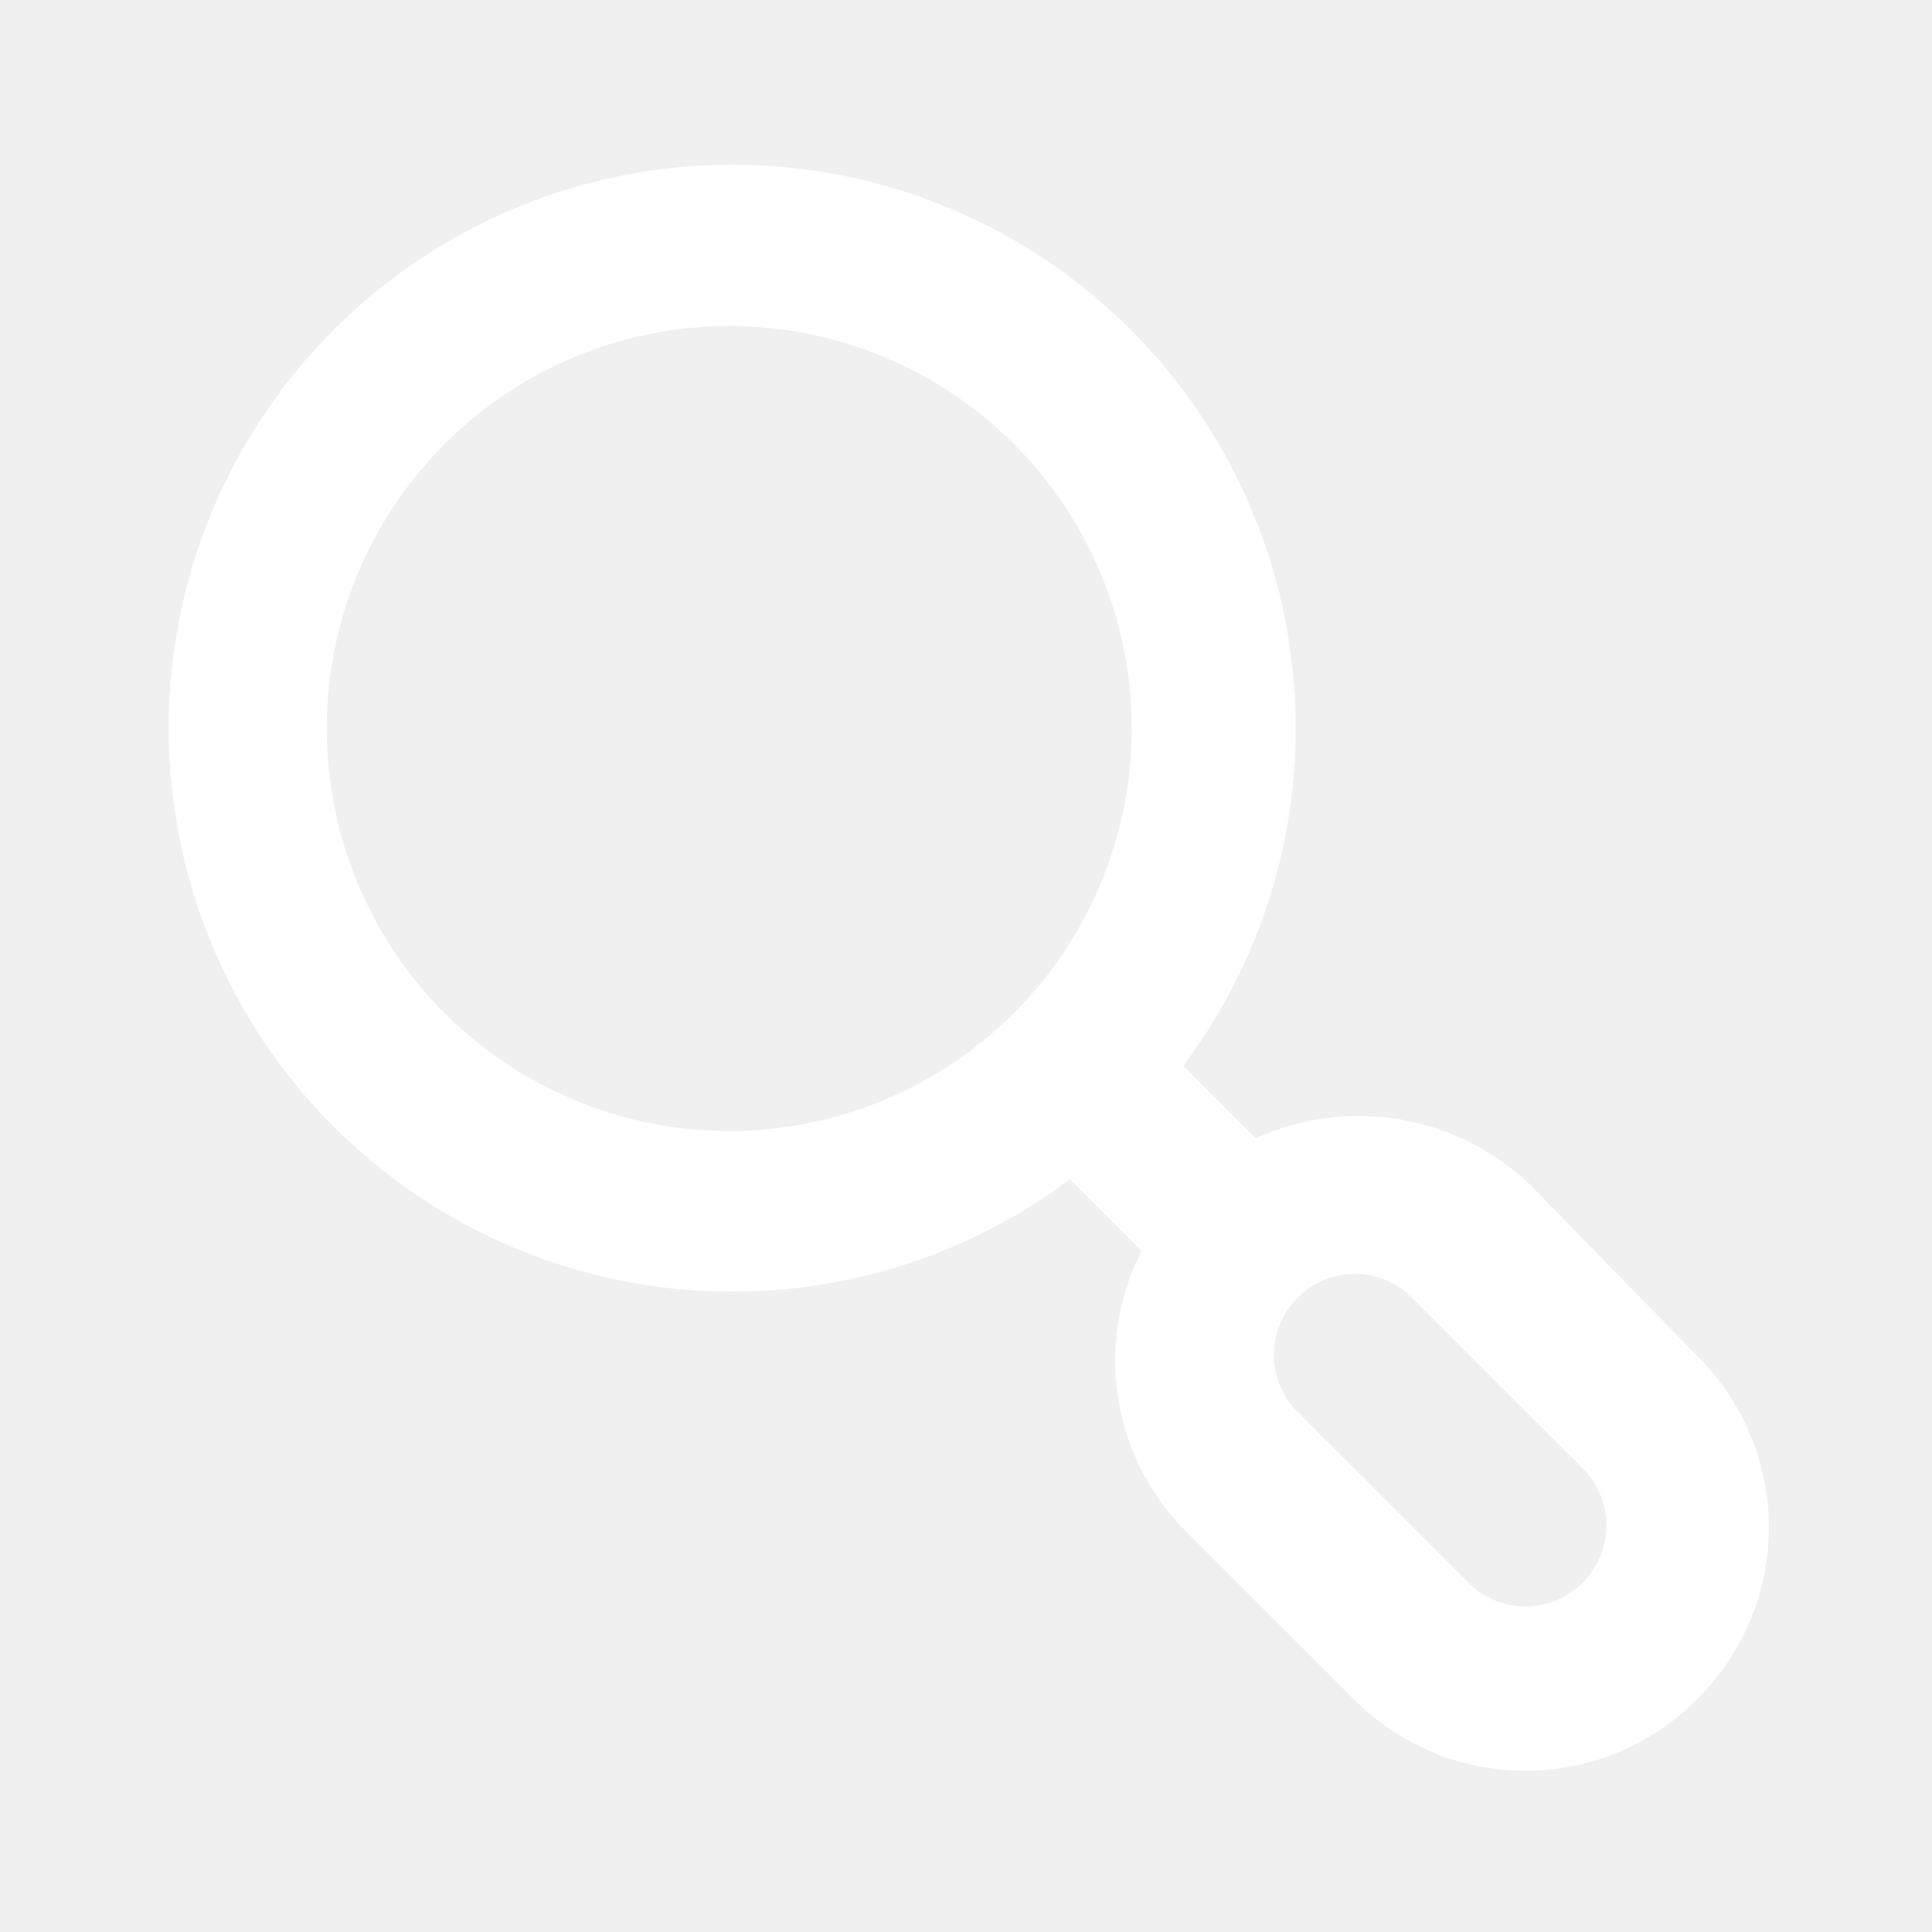
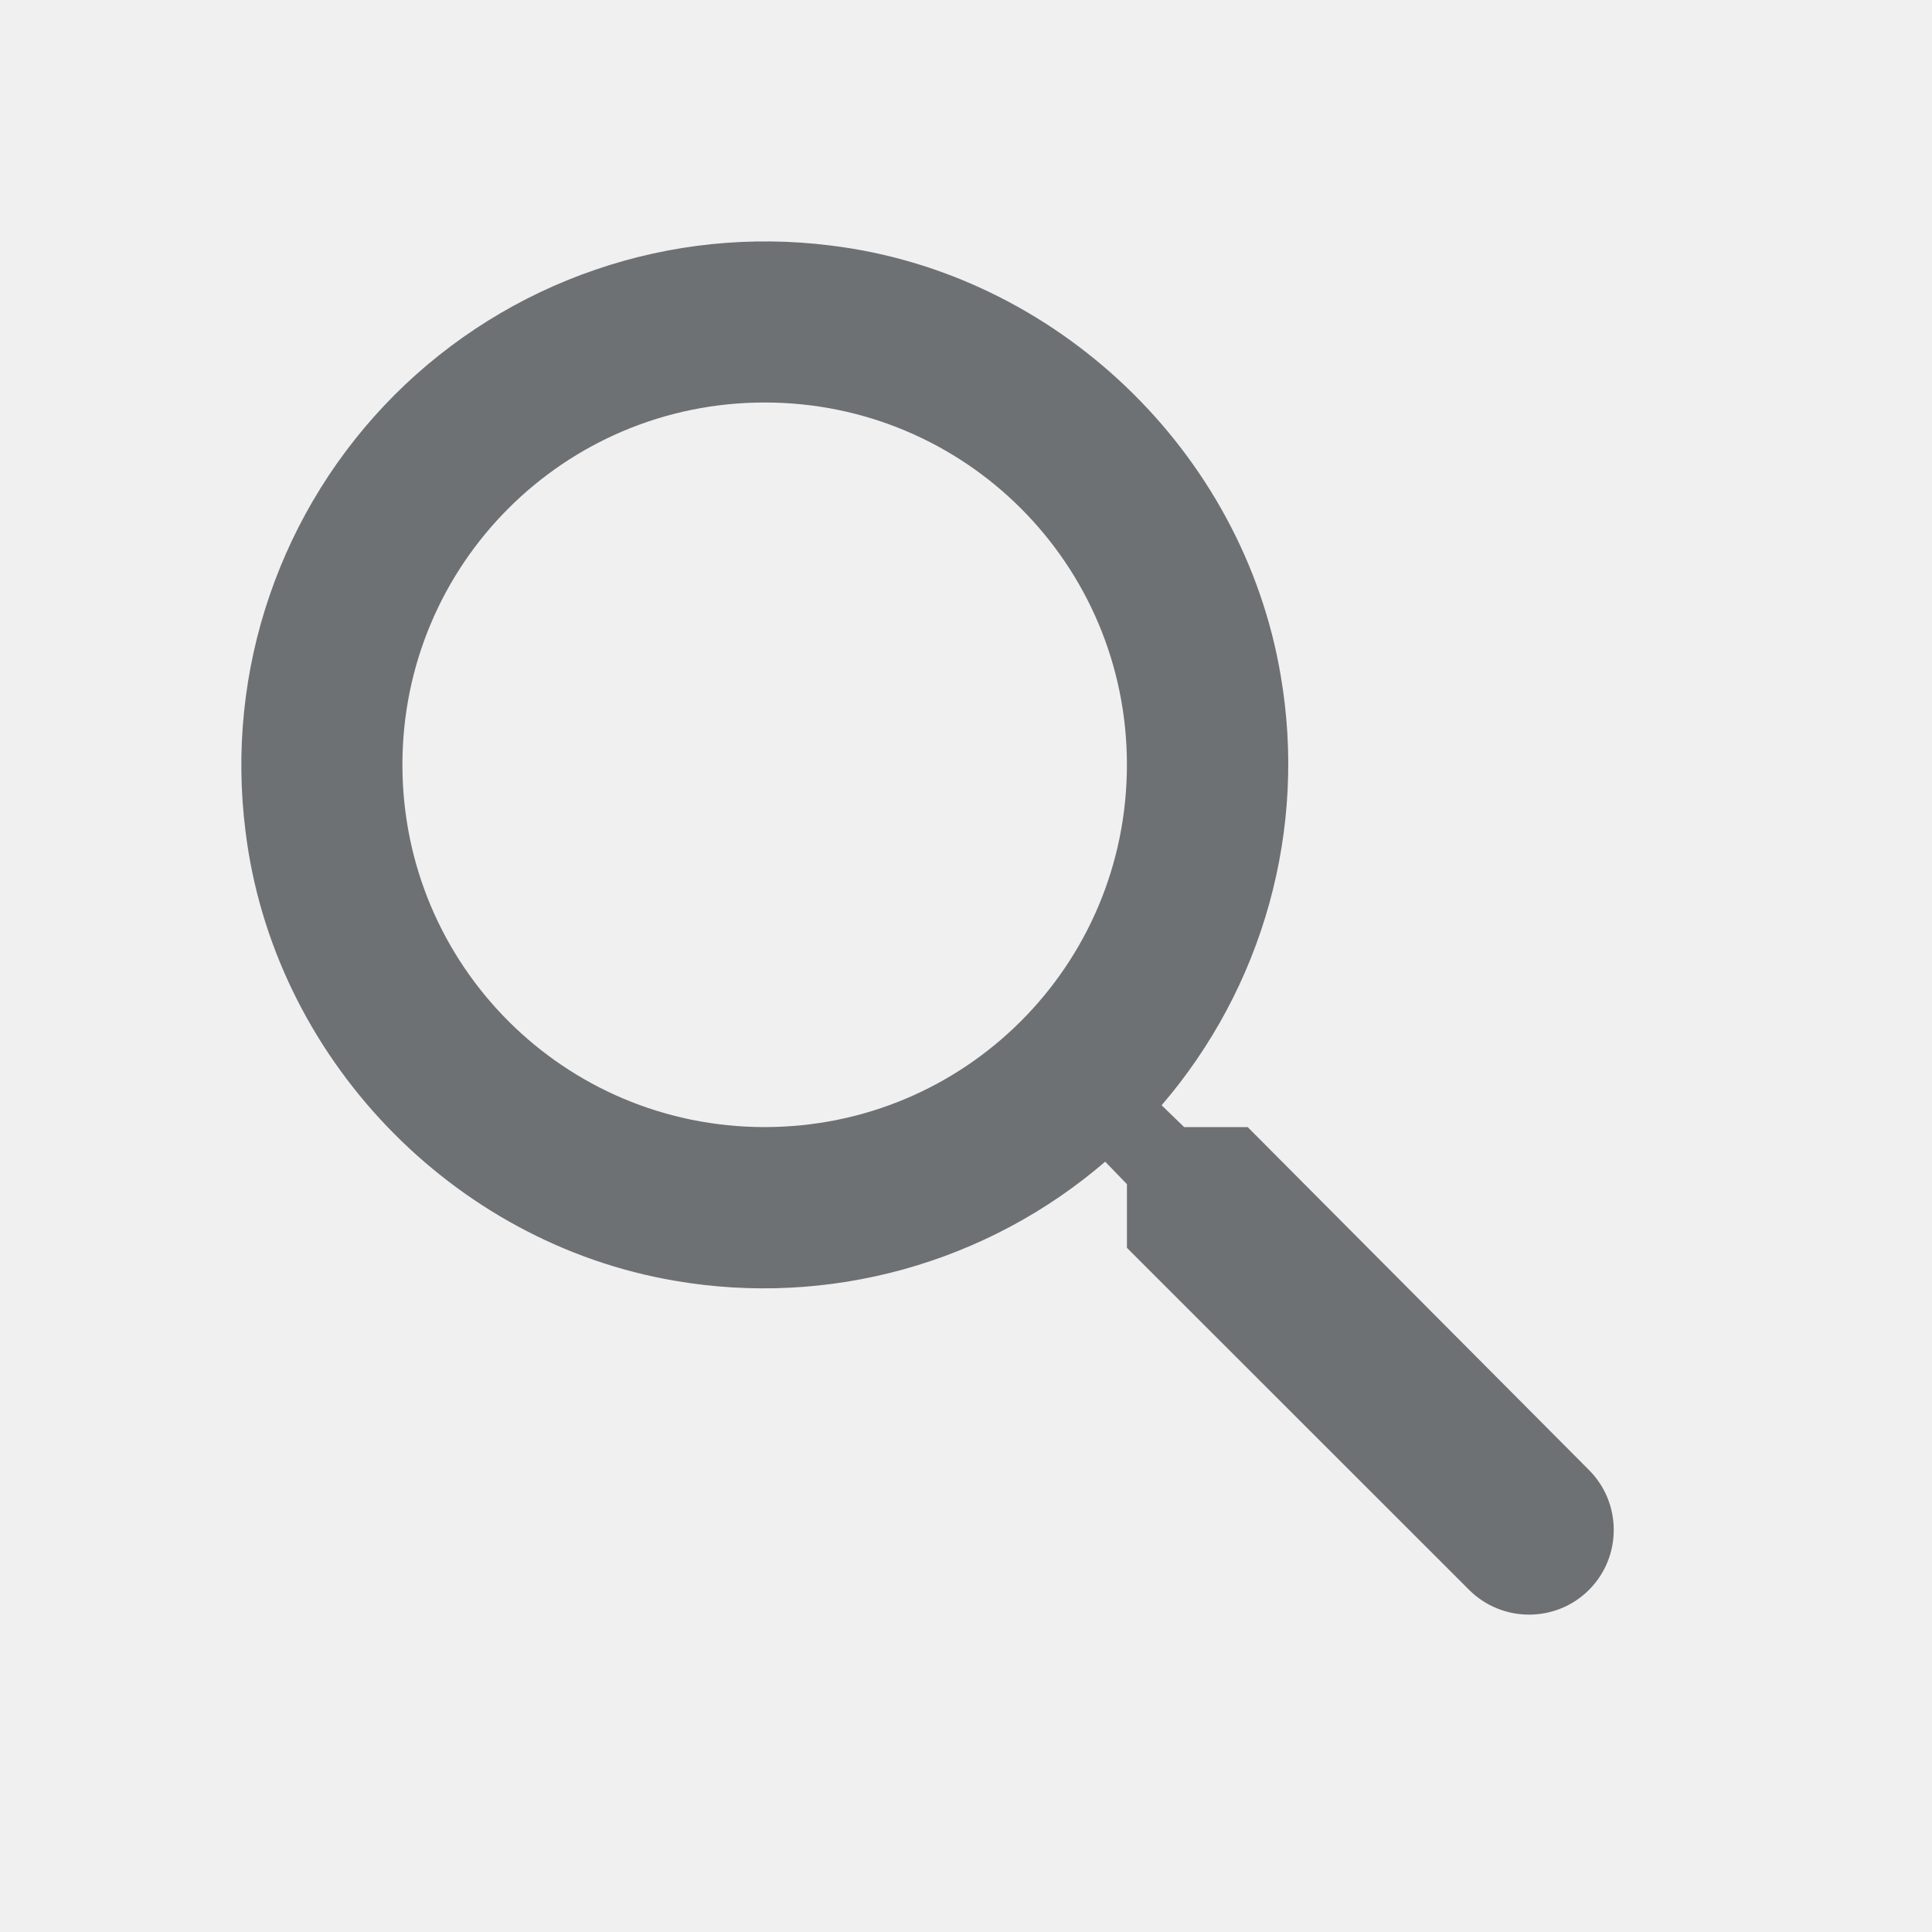
<svg xmlns="http://www.w3.org/2000/svg" width="24" height="24" viewBox="0 0 24 24" fill="none">
-   <g clip-path="url(#clip0_1247_7412)">
-     <path d="M21.07 16.83L19 14.71C18.555 14.287 17.993 14.007 17.387 13.905C16.781 13.803 16.159 13.885 15.6 14.14L14.7 13.24C15.761 11.823 16.245 10.057 16.055 8.297C15.866 6.537 15.017 4.914 13.679 3.755C12.342 2.596 10.614 1.987 8.846 2.05C7.077 2.114 5.398 2.845 4.146 4.096C2.894 5.348 2.163 7.027 2.1 8.796C2.037 10.565 2.646 12.292 3.805 13.63C4.964 14.967 6.587 15.816 8.347 16.006C10.107 16.195 11.873 15.711 13.29 14.65L14.18 15.54C13.895 16.1 13.793 16.735 13.888 17.355C13.983 17.976 14.271 18.552 14.71 19L16.83 21.12C17.392 21.682 18.155 21.997 18.95 21.997C19.745 21.997 20.508 21.682 21.07 21.12C21.356 20.841 21.583 20.507 21.738 20.139C21.893 19.77 21.973 19.375 21.973 18.975C21.973 18.576 21.893 18.18 21.738 17.812C21.583 17.443 21.356 17.11 21.07 16.83ZM12.59 12.59C11.89 13.288 10.999 13.763 10.03 13.955C9.06 14.147 8.055 14.047 7.143 13.668C6.23 13.29 5.45 12.649 4.901 11.827C4.352 11.005 4.059 10.039 4.059 9.05C4.059 8.062 4.352 7.096 4.901 6.274C5.45 5.452 6.23 4.811 7.143 4.432C8.055 4.053 9.06 3.953 10.03 4.145C10.999 4.337 11.89 4.812 12.59 5.51C13.056 5.975 13.425 6.526 13.677 7.134C13.929 7.741 14.059 8.393 14.059 9.05C14.059 9.708 13.929 10.359 13.677 10.966C13.425 11.574 13.056 12.126 12.59 12.59ZM19.66 19.66C19.567 19.754 19.456 19.828 19.335 19.879C19.213 19.93 19.082 19.956 18.95 19.956C18.818 19.956 18.687 19.93 18.565 19.879C18.444 19.828 18.333 19.754 18.24 19.66L16.12 17.54C16.026 17.447 15.952 17.337 15.901 17.215C15.85 17.093 15.824 16.962 15.824 16.83C15.824 16.698 15.85 16.567 15.901 16.446C15.952 16.324 16.026 16.213 16.12 16.12C16.213 16.026 16.324 15.952 16.445 15.901C16.567 15.851 16.698 15.824 16.83 15.824C16.962 15.824 17.093 15.851 17.215 15.901C17.336 15.952 17.447 16.026 17.54 16.12L19.66 18.24C19.754 18.333 19.828 18.444 19.879 18.566C19.93 18.688 19.956 18.818 19.956 18.95C19.956 19.082 19.93 19.213 19.879 19.335C19.828 19.457 19.754 19.567 19.66 19.66Z" fill="white" />
-   </g>
-   <defs>
-     <clipPath id="clip0_1247_7412">
-       <rect width="24" height="24" fill="white" />
-     </clipPath>
-   </defs>
+   <path d="M15.499 14.001H14.71L14.43 13.73C15.054 13.004 15.511 12.149 15.767 11.226C16.023 10.303 16.072 9.335 15.909 8.39C15.44 5.61 13.12 3.39 10.319 3.05C9.335 2.926 8.335 3.028 7.397 3.35C6.458 3.671 5.605 4.203 4.903 4.904C4.202 5.606 3.67 6.459 3.349 7.397C3.027 8.336 2.925 9.336 3.049 10.32C3.389 13.12 5.609 15.441 8.389 15.911C9.334 16.073 10.302 16.024 11.225 15.768C12.148 15.512 13.004 15.055 13.729 14.431L13.999 14.71V15.501L18.25 19.75C18.66 20.16 19.329 20.16 19.739 19.75C20.149 19.34 20.149 18.671 19.739 18.261L15.499 14.001ZM9.499 14.001C7.009 14.001 4.999 11.991 4.999 9.5C4.999 7.01 7.009 5 9.499 5C11.989 5 13.999 7.01 13.999 9.5C13.999 11.991 11.989 14.001 9.499 14.001Z" fill="#6E7173" />
</svg>
